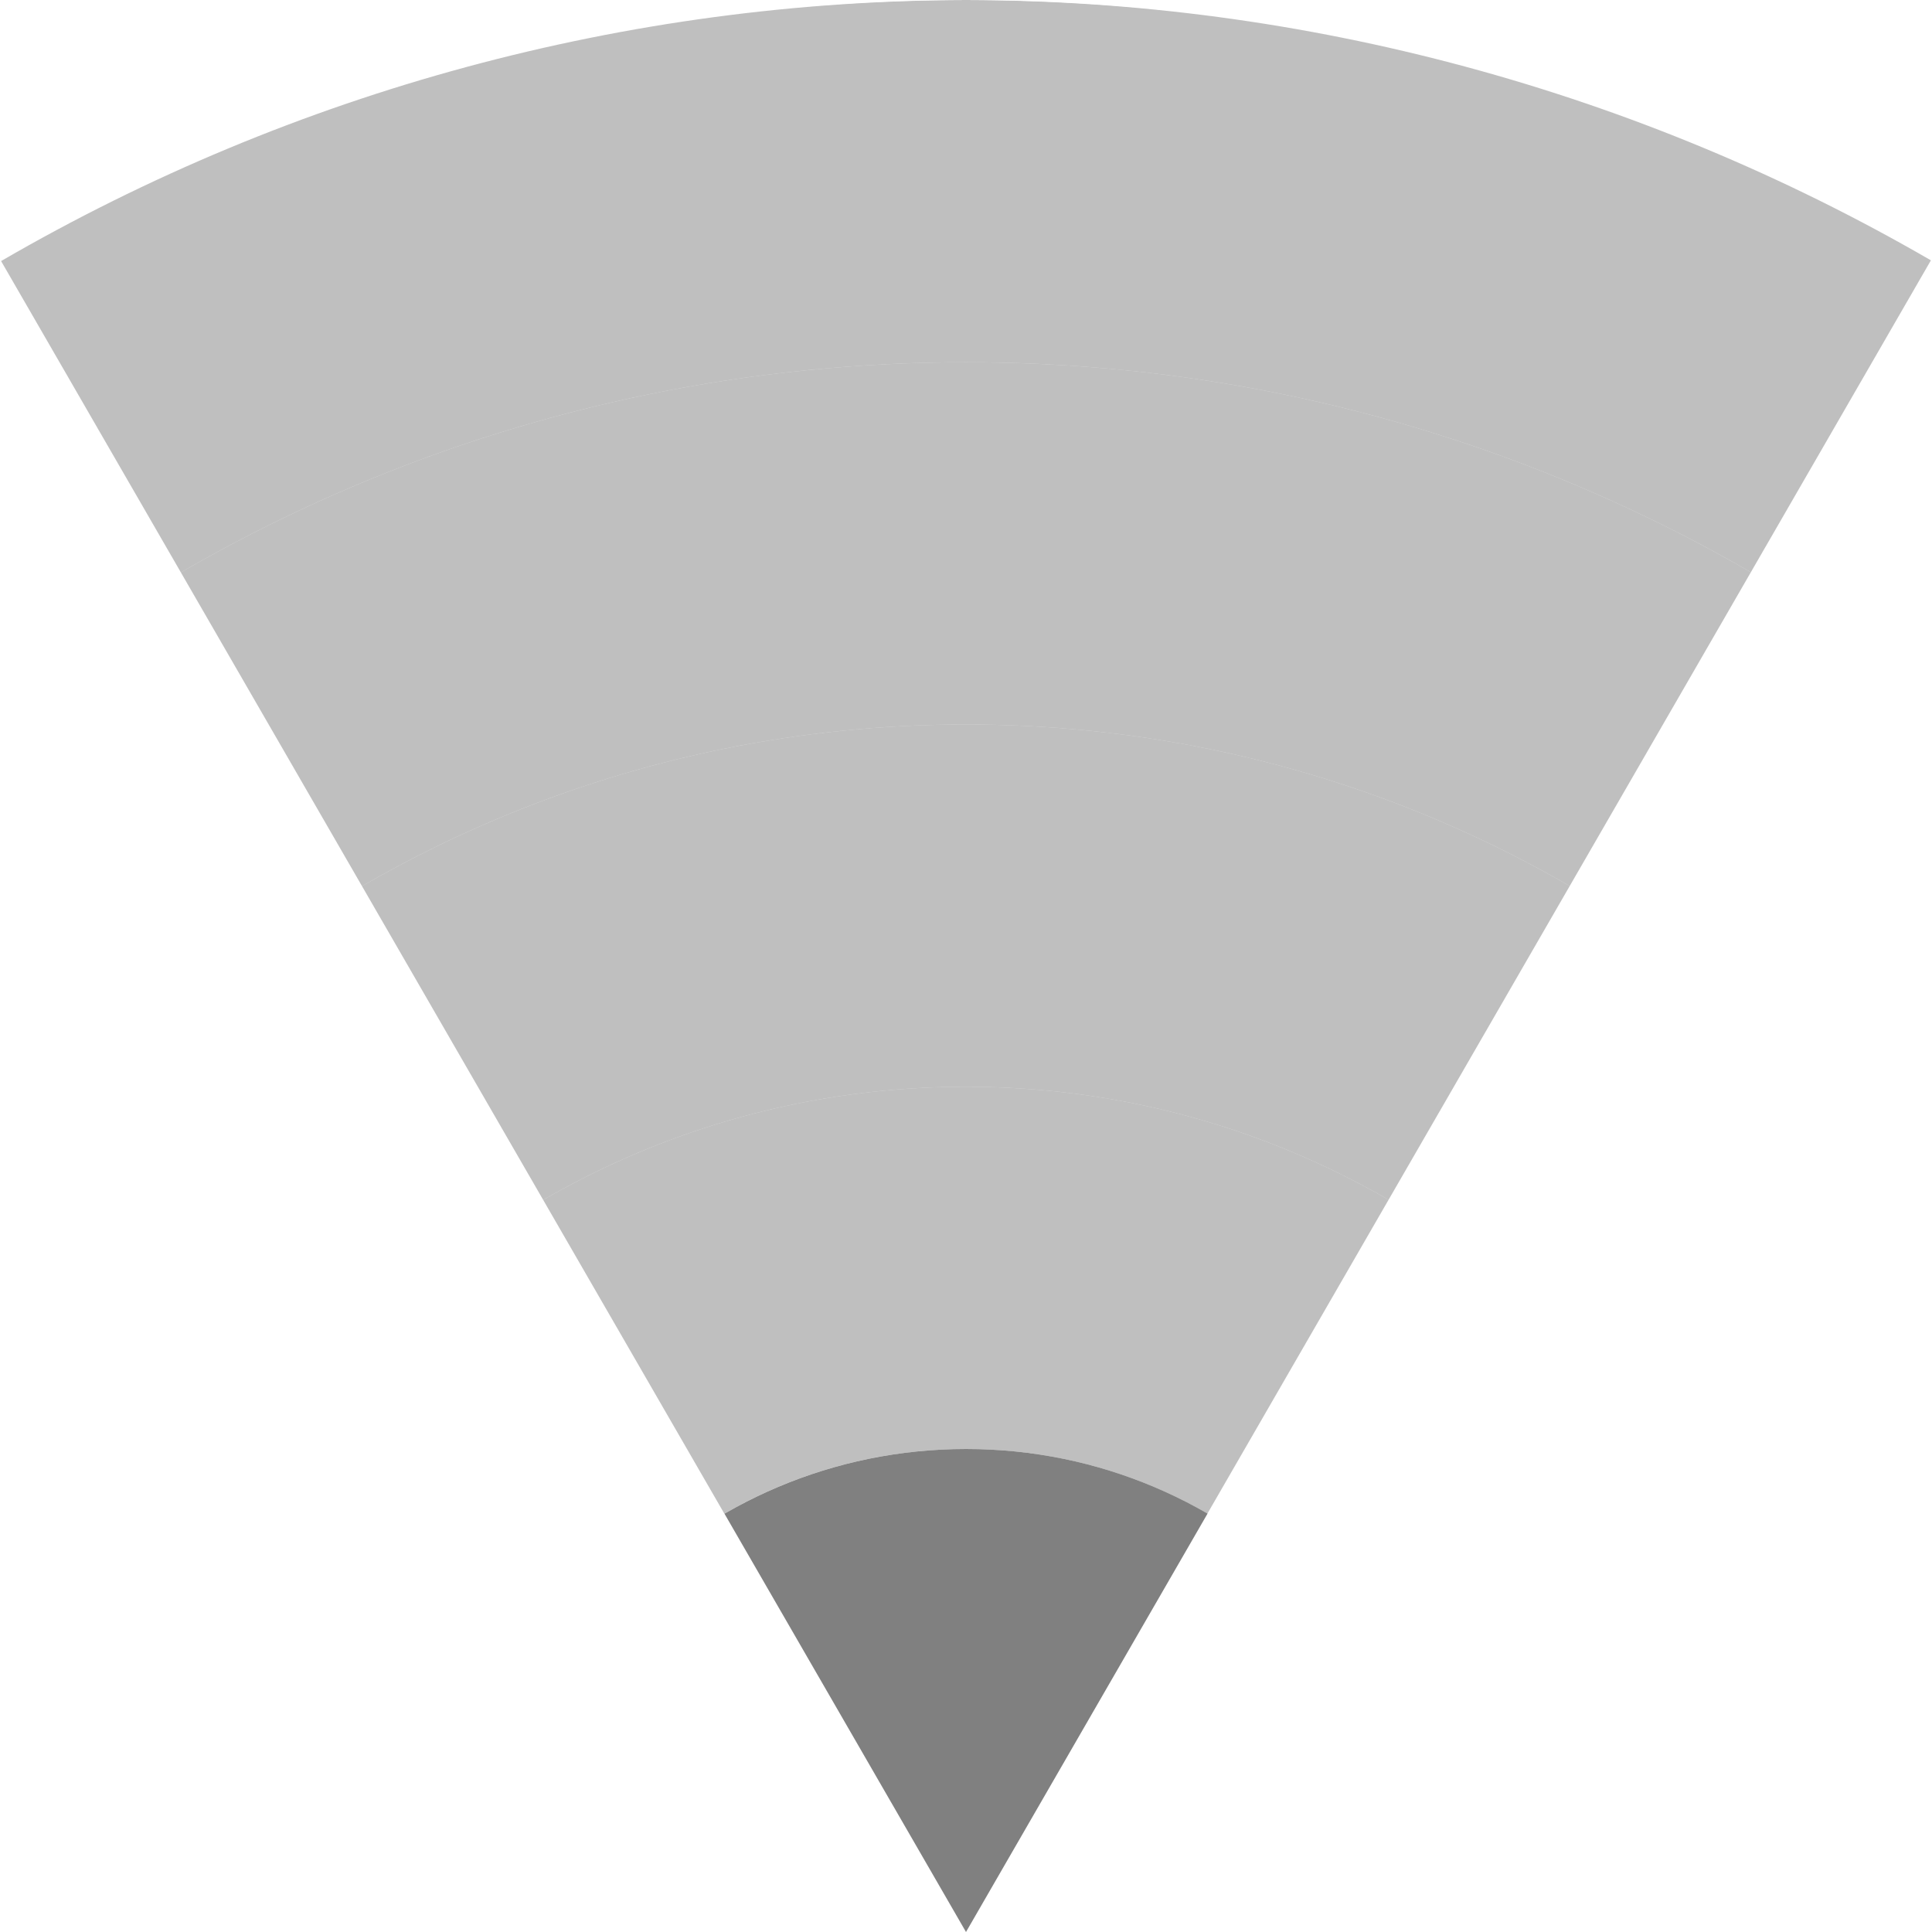
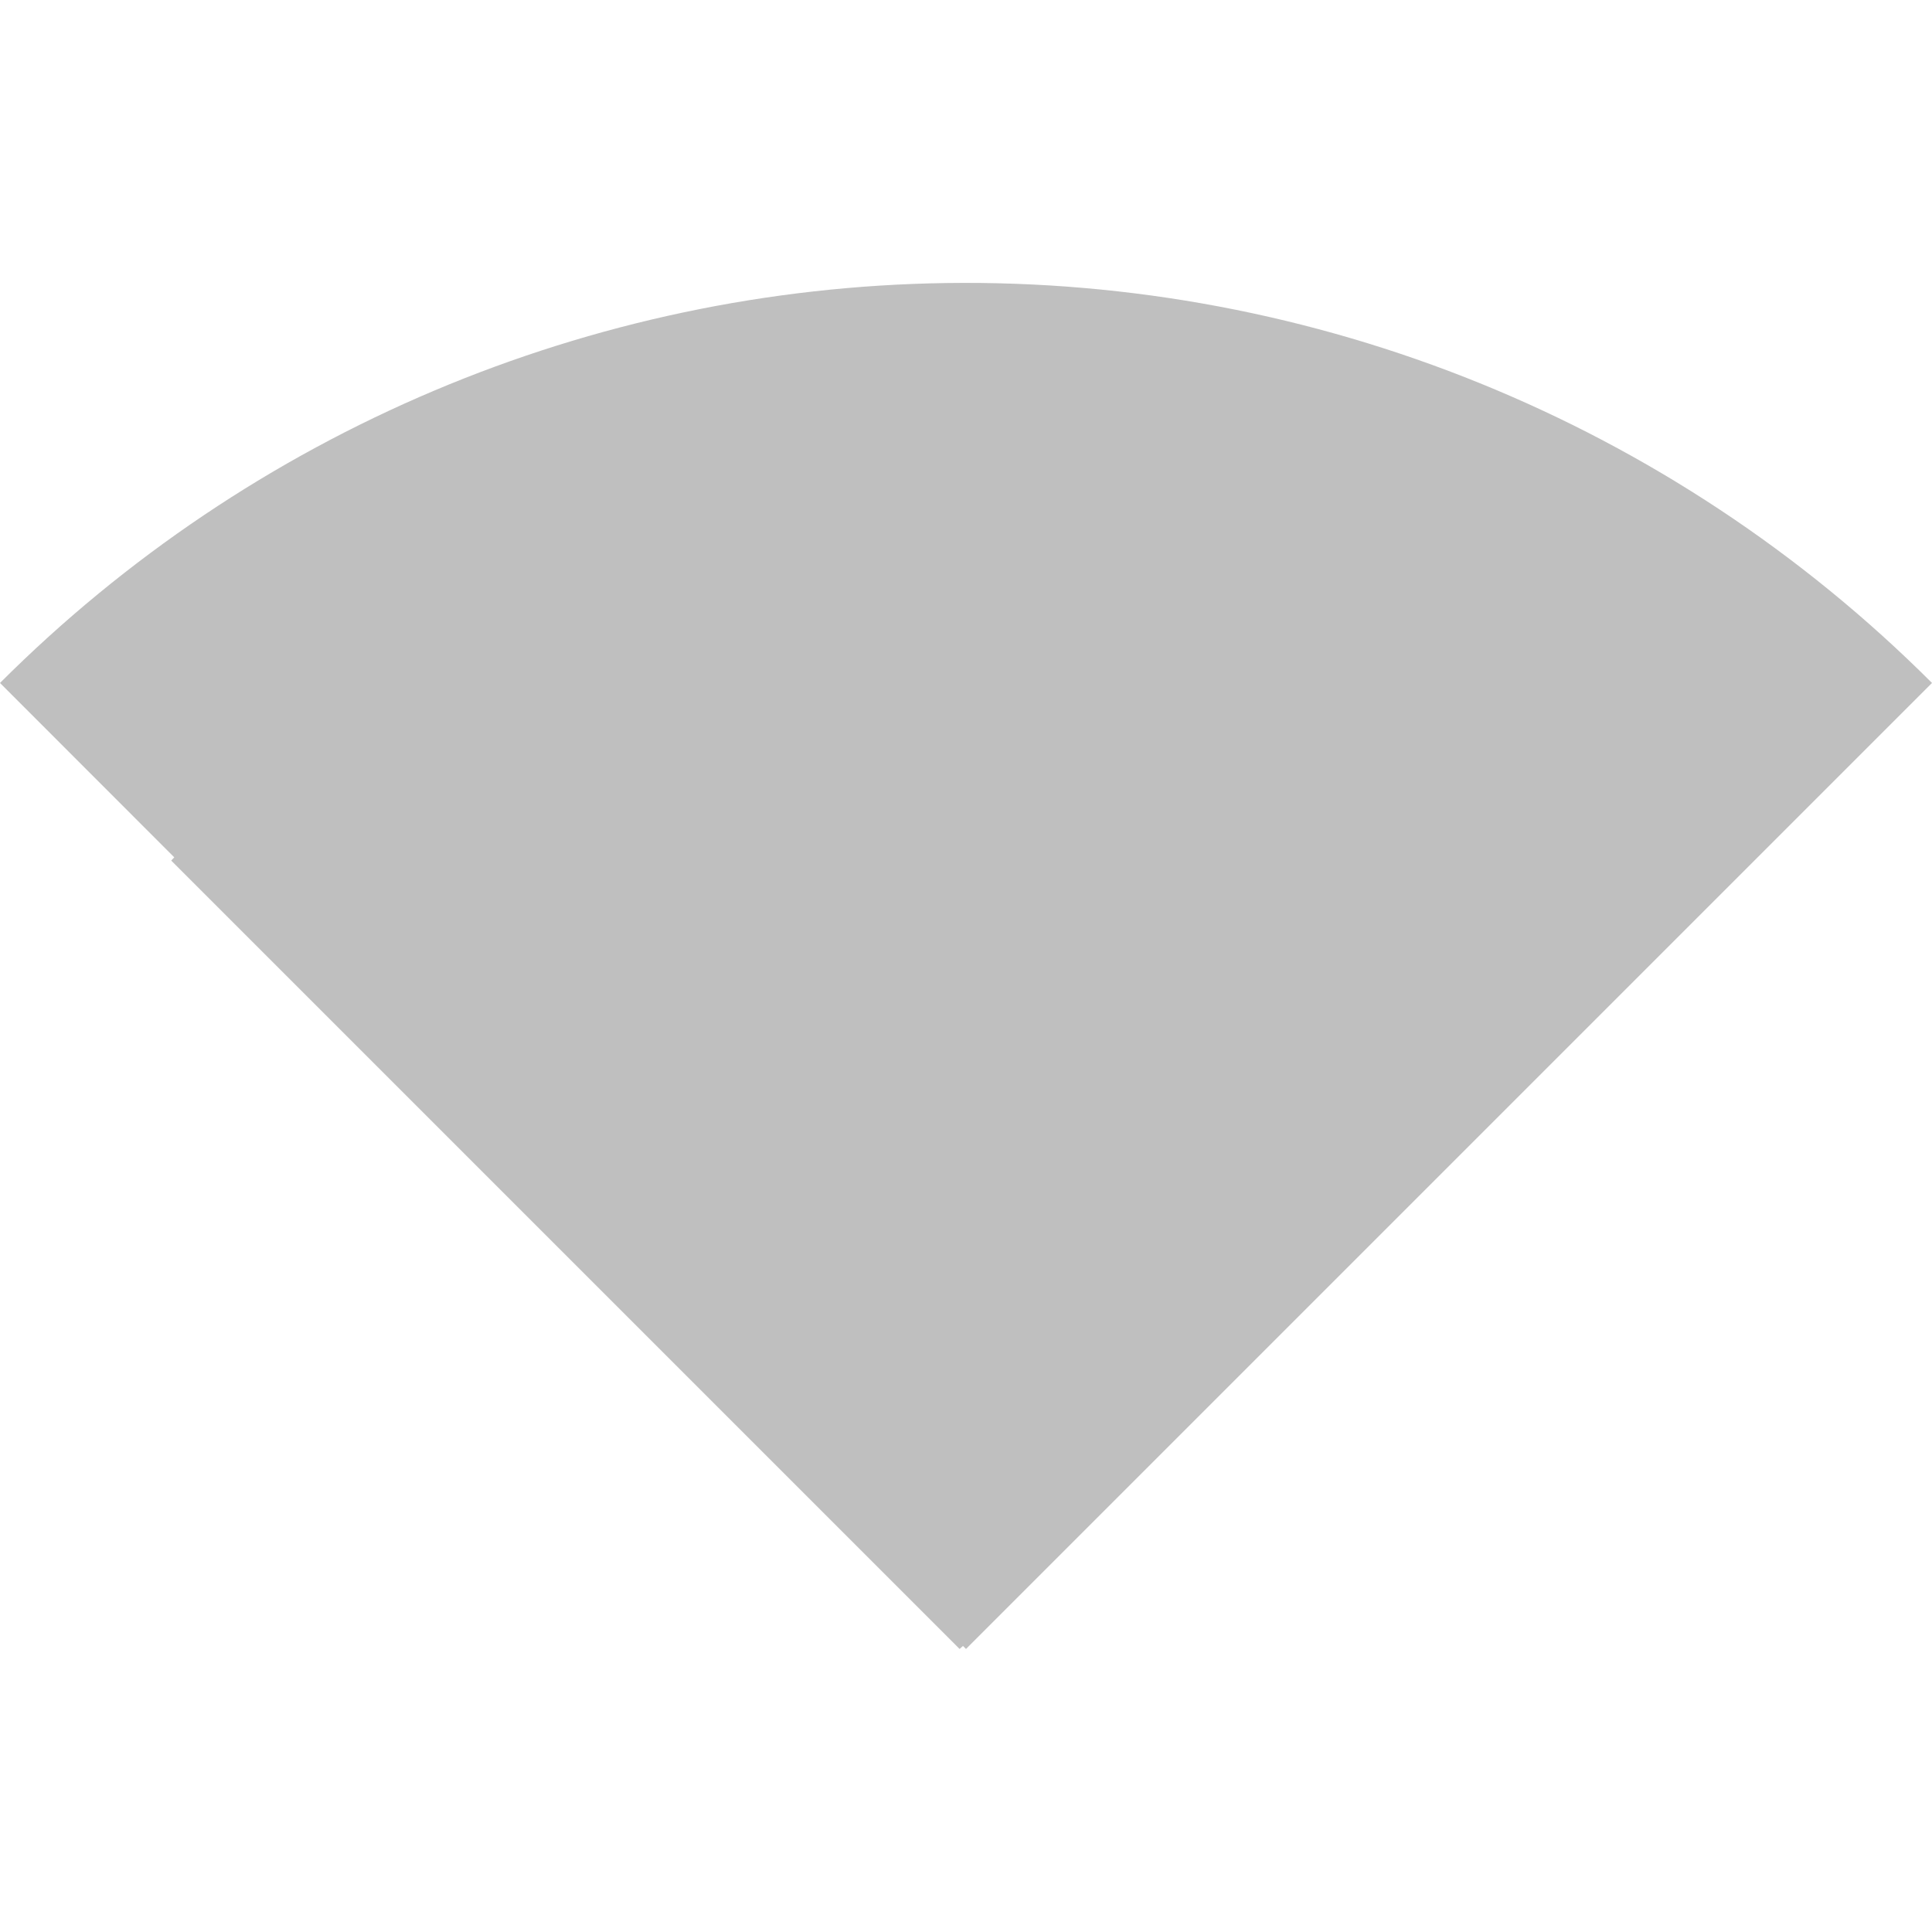
<svg xmlns="http://www.w3.org/2000/svg" height="16" width="16" version="1.1" id="svg10">
  <defs id="defs14">
    <clipPath clipPathUnits="userSpaceOnUse" id="clipPath1255">
      <path style="opacity:0.485;fill:#ff0000;fill-opacity:1;stroke:none;stroke-width:1.553;stroke-linecap:butt;stroke-linejoin:bevel;stroke-miterlimit:4;stroke-dasharray:none;stroke-opacity:1;paint-order:fill markers stroke" d="M 19.464,3.622 C 12.584,-1.2 3.424,-1.208 -3.464,3.601 L 8.008,19.984 Z" id="path1257" />
    </clipPath>
    <clipPath clipPathUnits="userSpaceOnUse" id="clipPath1259">
      <path style="opacity:0.485;fill:#ff0000;fill-opacity:1;stroke:none;stroke-width:1.553;stroke-linecap:butt;stroke-linejoin:bevel;stroke-miterlimit:4;stroke-dasharray:none;stroke-opacity:1;paint-order:fill markers stroke" d="M 19.464,3.622 C 12.584,-1.2 3.424,-1.208 -3.464,3.601 L 8.008,19.984 Z" id="path1261" />
    </clipPath>
    <clipPath clipPathUnits="userSpaceOnUse" id="clipPath1263">
      <path style="opacity:0.485;fill:#ff0000;fill-opacity:1;stroke:none;stroke-width:1.553;stroke-linecap:butt;stroke-linejoin:bevel;stroke-miterlimit:4;stroke-dasharray:none;stroke-opacity:1;paint-order:fill markers stroke" d="M 19.464,3.622 C 12.584,-1.2 3.424,-1.208 -3.464,3.601 L 8.008,19.984 Z" id="path1265" />
    </clipPath>
    <clipPath clipPathUnits="userSpaceOnUse" id="clipPath1267">
      <path style="opacity:0.485;fill:#ff0000;fill-opacity:1;stroke:none;stroke-width:1.553;stroke-linecap:butt;stroke-linejoin:bevel;stroke-miterlimit:4;stroke-dasharray:none;stroke-opacity:1;paint-order:fill markers stroke" d="M 19.464,3.622 C 12.584,-1.2 3.424,-1.208 -3.464,3.601 L 8.008,19.984 Z" id="path1269" />
    </clipPath>
    <clipPath clipPathUnits="userSpaceOnUse" id="clipPath1271">
      <path style="opacity:0.485;fill:#ff0000;fill-opacity:1;stroke:none;stroke-width:1.553;stroke-linecap:butt;stroke-linejoin:bevel;stroke-miterlimit:4;stroke-dasharray:none;stroke-opacity:1;paint-order:fill markers stroke" d="M 19.464,3.622 C 12.584,-1.2 3.424,-1.208 -3.464,3.601 L 8.008,19.984 Z" id="path1273" />
    </clipPath>
    <clipPath clipPathUnits="userSpaceOnUse" id="clipPath1109">
      <path style="opacity:0.5;fill:#d40000;fill-opacity:1;stroke:none;stroke-width:0.71;stroke-linecap:butt;stroke-linejoin:bevel;stroke-miterlimit:4;stroke-dasharray:none;stroke-opacity:1;paint-order:fill markers stroke" d="M 7.999,0 C 5.192,0.007 2.436,0.753 0.009,2.162 L 7.999,16 15.991,2.156 C 13.562,0.749 10.806,0.005 7.999,0 Z" id="path1111" />
    </clipPath>
    <clipPath clipPathUnits="userSpaceOnUse" id="clipPath1113">
      <path style="opacity:0.5;fill:#d40000;fill-opacity:1;stroke:none;stroke-width:0.71;stroke-linecap:butt;stroke-linejoin:bevel;stroke-miterlimit:4;stroke-dasharray:none;stroke-opacity:1;paint-order:fill markers stroke" d="M 7.999,0 C 5.192,0.007 2.436,0.753 0.009,2.162 L 7.999,16 15.991,2.156 C 13.562,0.749 10.806,0.005 7.999,0 Z" id="path1115" />
    </clipPath>
    <clipPath clipPathUnits="userSpaceOnUse" id="clipPath1117">
      <path style="opacity:0.5;fill:#d40000;fill-opacity:1;stroke:none;stroke-width:0.71;stroke-linecap:butt;stroke-linejoin:bevel;stroke-miterlimit:4;stroke-dasharray:none;stroke-opacity:1;paint-order:fill markers stroke" d="M 7.999,0 C 5.192,0.007 2.436,0.753 0.009,2.162 L 7.999,16 15.991,2.156 C 13.562,0.749 10.806,0.005 7.999,0 Z" id="path1119" />
    </clipPath>
    <clipPath clipPathUnits="userSpaceOnUse" id="clipPath1121">
      <path style="opacity:0.5;fill:#d40000;fill-opacity:1;stroke:none;stroke-width:0.71;stroke-linecap:butt;stroke-linejoin:bevel;stroke-miterlimit:4;stroke-dasharray:none;stroke-opacity:1;paint-order:fill markers stroke" d="M 7.999,0 C 5.192,0.007 2.436,0.753 0.009,2.162 L 7.999,16 15.991,2.156 C 13.562,0.749 10.806,0.005 7.999,0 Z" id="path1123" />
    </clipPath>
    <clipPath clipPathUnits="userSpaceOnUse" id="clipPath1125">
      <path style="opacity:0.5;fill:#d40000;fill-opacity:1;stroke:none;stroke-width:0.71;stroke-linecap:butt;stroke-linejoin:bevel;stroke-miterlimit:4;stroke-dasharray:none;stroke-opacity:1;paint-order:fill markers stroke" d="M 8,0 C 5.193,0.007 2.437,0.753 0.01,2.162 L 8,16 15.992,2.156 C 13.563,0.749 10.807,0.005 8,0 Z" id="path1127" />
    </clipPath>
  </defs>
-   <path style="opacity:0.5;fill:#808080;fill-opacity:1;stroke:none;stroke-width:3.467;stroke-linecap:butt;stroke-linejoin:bevel;stroke-miterlimit:4;stroke-dasharray:none;stroke-opacity:1;paint-order:fill markers stroke" d="M 8 0 A 16 16 0 0 0 -8 16 A 16 16 0 0 0 8.002 32 A 16 16 0 0 0 24 16 A 16 16 0 0 0 8 0 z M 8 3 A 13 13 0 0 1 21 16 A 13 13 0 0 1 8 29 A 13 13 0 0 1 -5 16 A 13 13 0 0 1 8 3 z " id="path900" clip-path="url(#clipPath1109)" />
-   <path style="opacity:0.5;fill:#808080;fill-opacity:1;stroke:none;stroke-width:2.817;stroke-linecap:butt;stroke-linejoin:bevel;stroke-miterlimit:4;stroke-dasharray:none;stroke-opacity:1;paint-order:fill markers stroke" d="M 8 3 A 13 13 0 0 0 -5 16 A 13 13 0 0 0 8 29 A 13 13 0 0 0 21 16 A 13 13 0 0 0 8 3 z M 8 6 A 10 10 0 0 1 18 16 A 10 10 0 0 1 8 26 A 10 10 0 0 1 -2 16 A 10 10 0 0 1 8 6 z " id="path900-5" clip-path="url(#clipPath1113)" />
-   <path style="opacity:0.5;fill:#808080;fill-opacity:1;stroke:none;stroke-width:2.167;stroke-linecap:butt;stroke-linejoin:bevel;stroke-miterlimit:4;stroke-dasharray:none;stroke-opacity:1;paint-order:fill markers stroke" d="M 8 6 A 10 10 0 0 0 -2 16 A 10 10 0 0 0 8 26 A 10 10 0 0 0 18 16 A 10 10 0 0 0 8 6 z M 8 9 A 7 7 0 0 1 15 16 A 7 7 0 0 1 8 23 A 7 7 0 0 1 1 16 A 7 7 0 0 1 8 9 z " id="path900-5-6" clip-path="url(#clipPath1117)" />
-   <path style="opacity:0.5;fill:#808080;fill-opacity:1;stroke:none;stroke-width:1.517;stroke-linecap:butt;stroke-linejoin:bevel;stroke-miterlimit:4;stroke-dasharray:none;stroke-opacity:1;paint-order:fill markers stroke" d="M 8 9 A 7 7 0 0 0 1 16 A 7 7 0 0 0 8 23 A 7 7 0 0 0 15 16 A 7 7 0 0 0 8 9 z M 8 12 A 4 4 0 0 1 12 16 A 4 4 0 0 1 8 20 A 4 4 0 0 1 4 16 A 4 4 0 0 1 8 12 z " id="path900-5-6-2" clip-path="url(#clipPath1121)" />
-   <circle style="opacity:1;fill:#808080;fill-opacity:1;stroke:none;stroke-width:0.867;stroke-linecap:butt;stroke-linejoin:bevel;stroke-miterlimit:4;stroke-dasharray:none;stroke-opacity:1;paint-order:fill markers stroke" id="path900-5-6-2-9" cx="8.001" cy="16" r="4" clip-path="url(#clipPath1125)" />
+   <path style="opacity:0.5;fill:#808080;fill-opacity:1;fill-rule:nonzero;stroke:none;stroke-width:8.229;stroke-linecap:butt;stroke-linejoin:bevel;stroke-miterlimit:4;stroke-dasharray:none;stroke-opacity:1;paint-order:fill markers stroke" d="M 7.834 2.344 A 11.314 11.314 0 0 0 0 5.656 L 1.443 7.1 A 9.192 9.192 0 0 0 1.418 7.127 L 2.918 8.627 L 4.418 10.127 L 5.918 11.627 L 7.947 13.656 L 7.975 13.631 L 8 13.656 L 16 5.656 A 11.314 11.314 0 0 0 7.834 2.344 z " id="path836" />
</svg>
